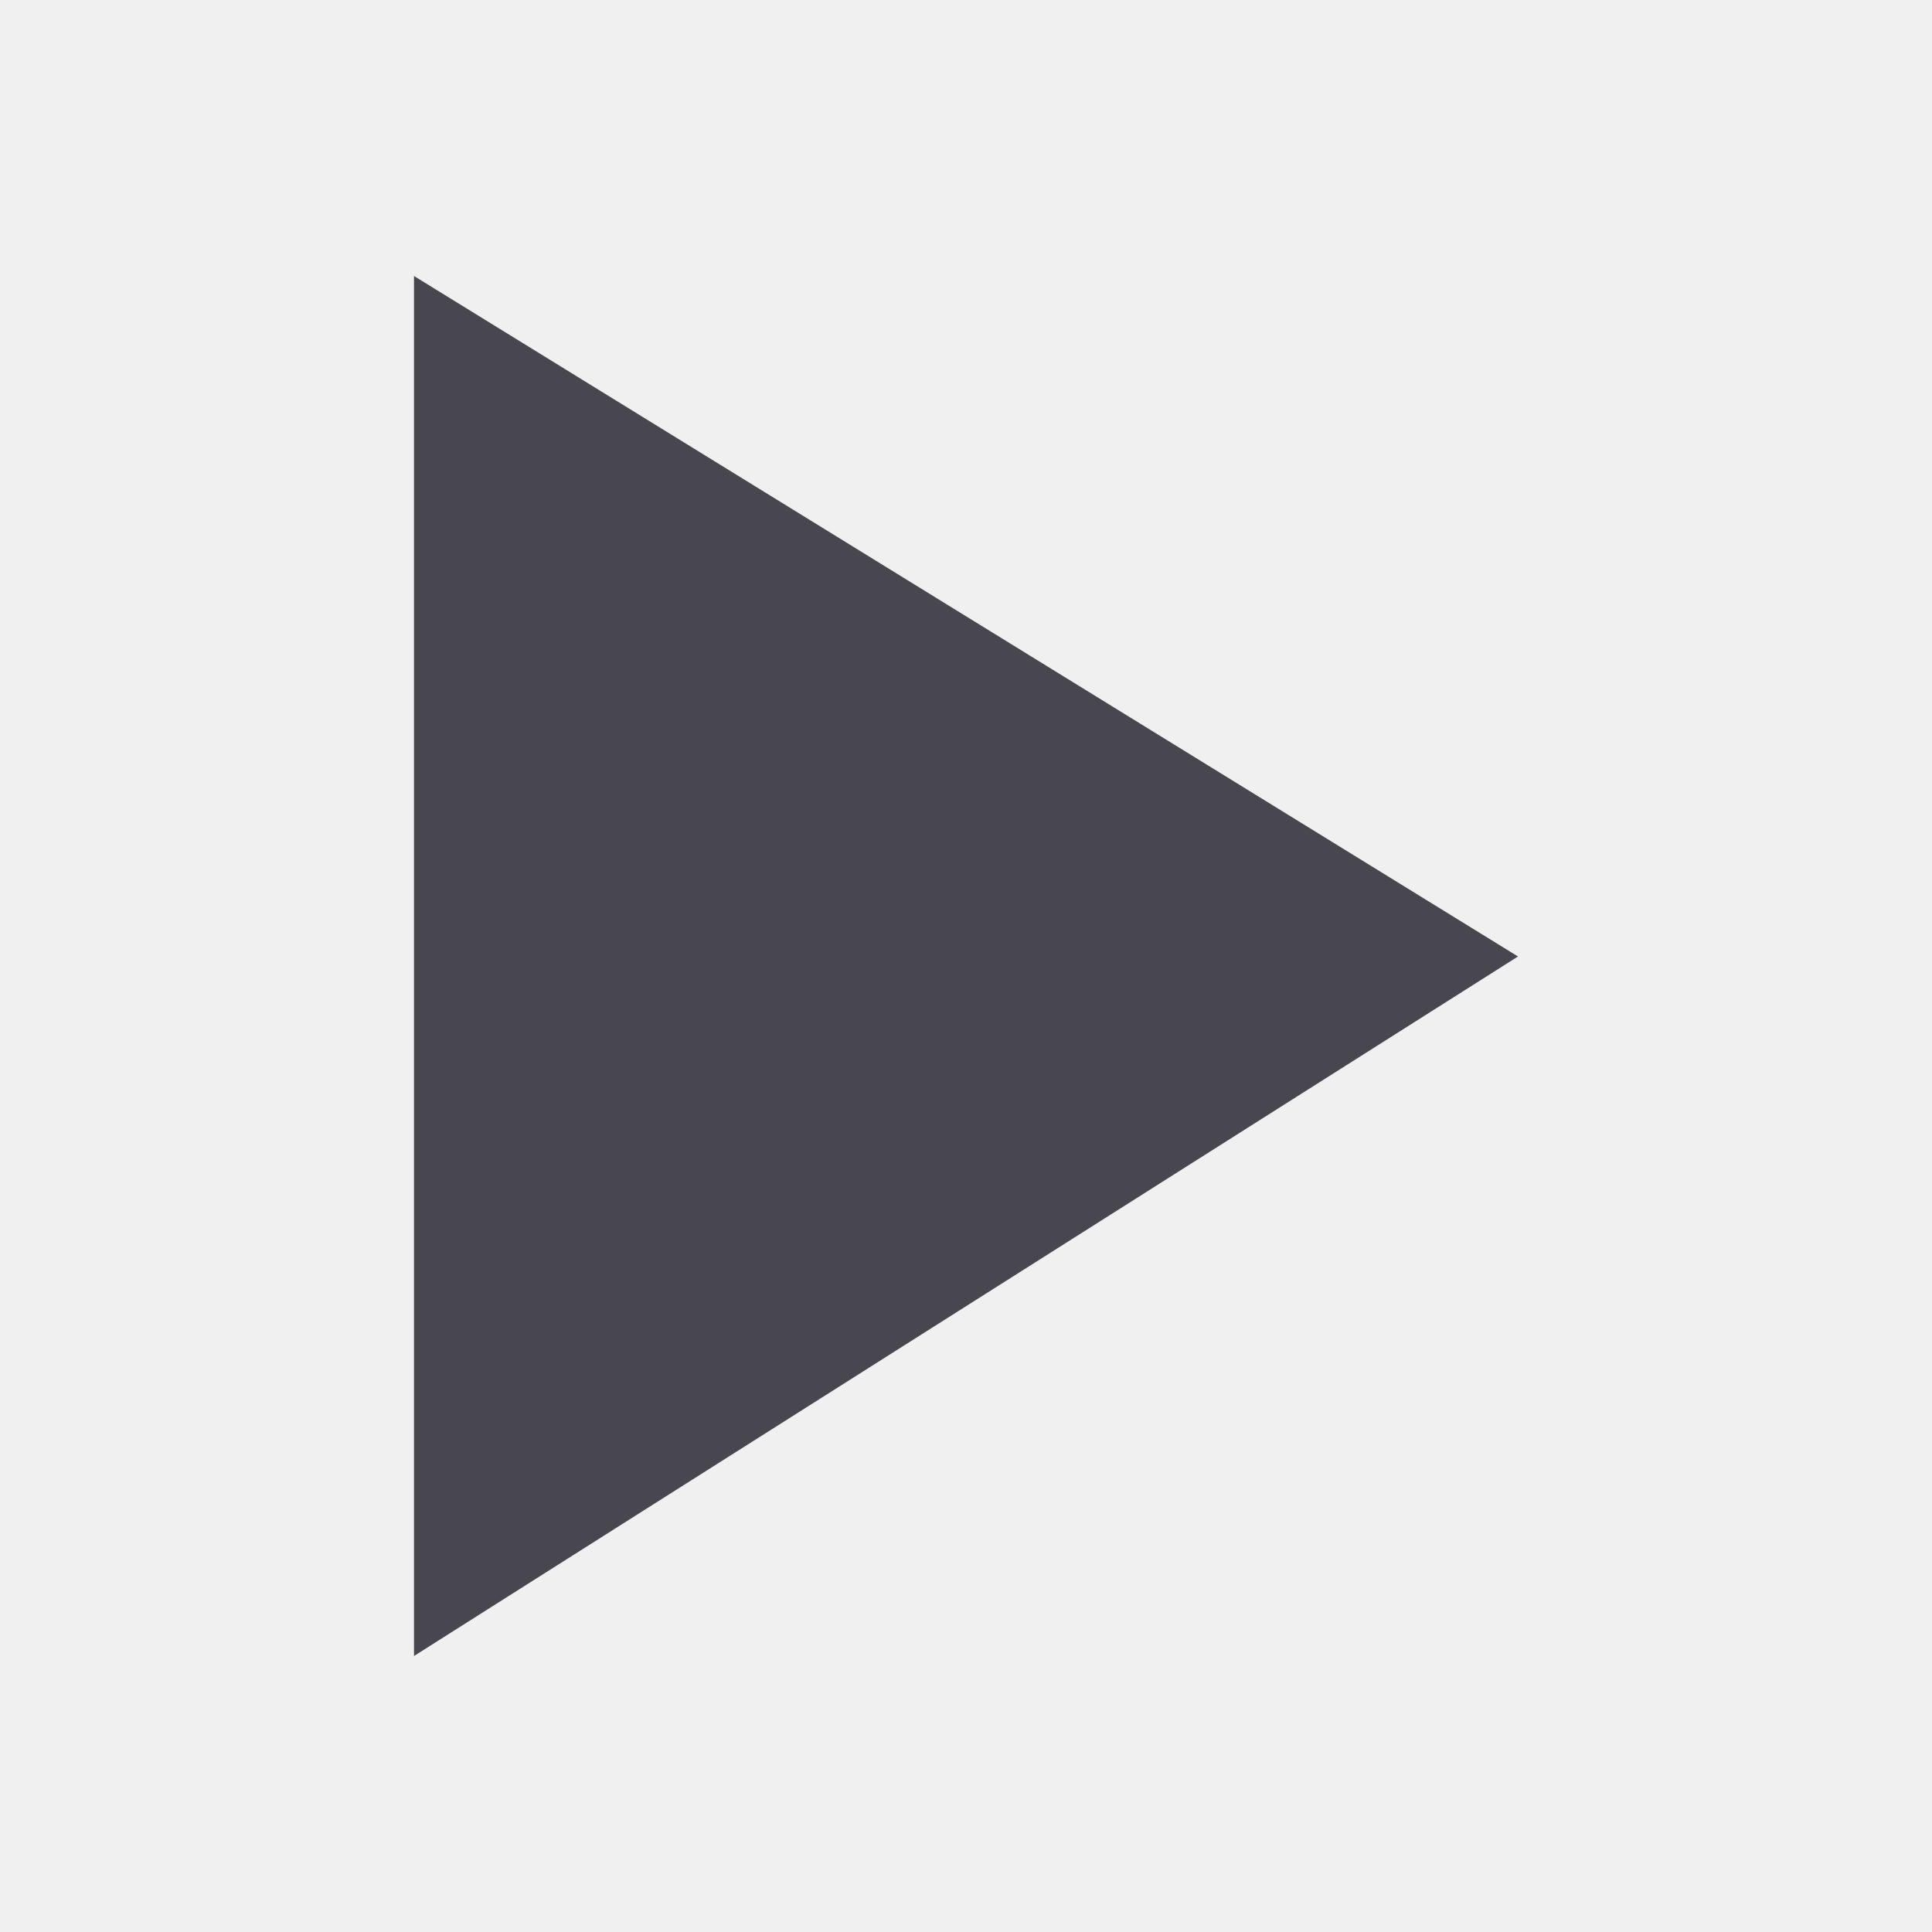
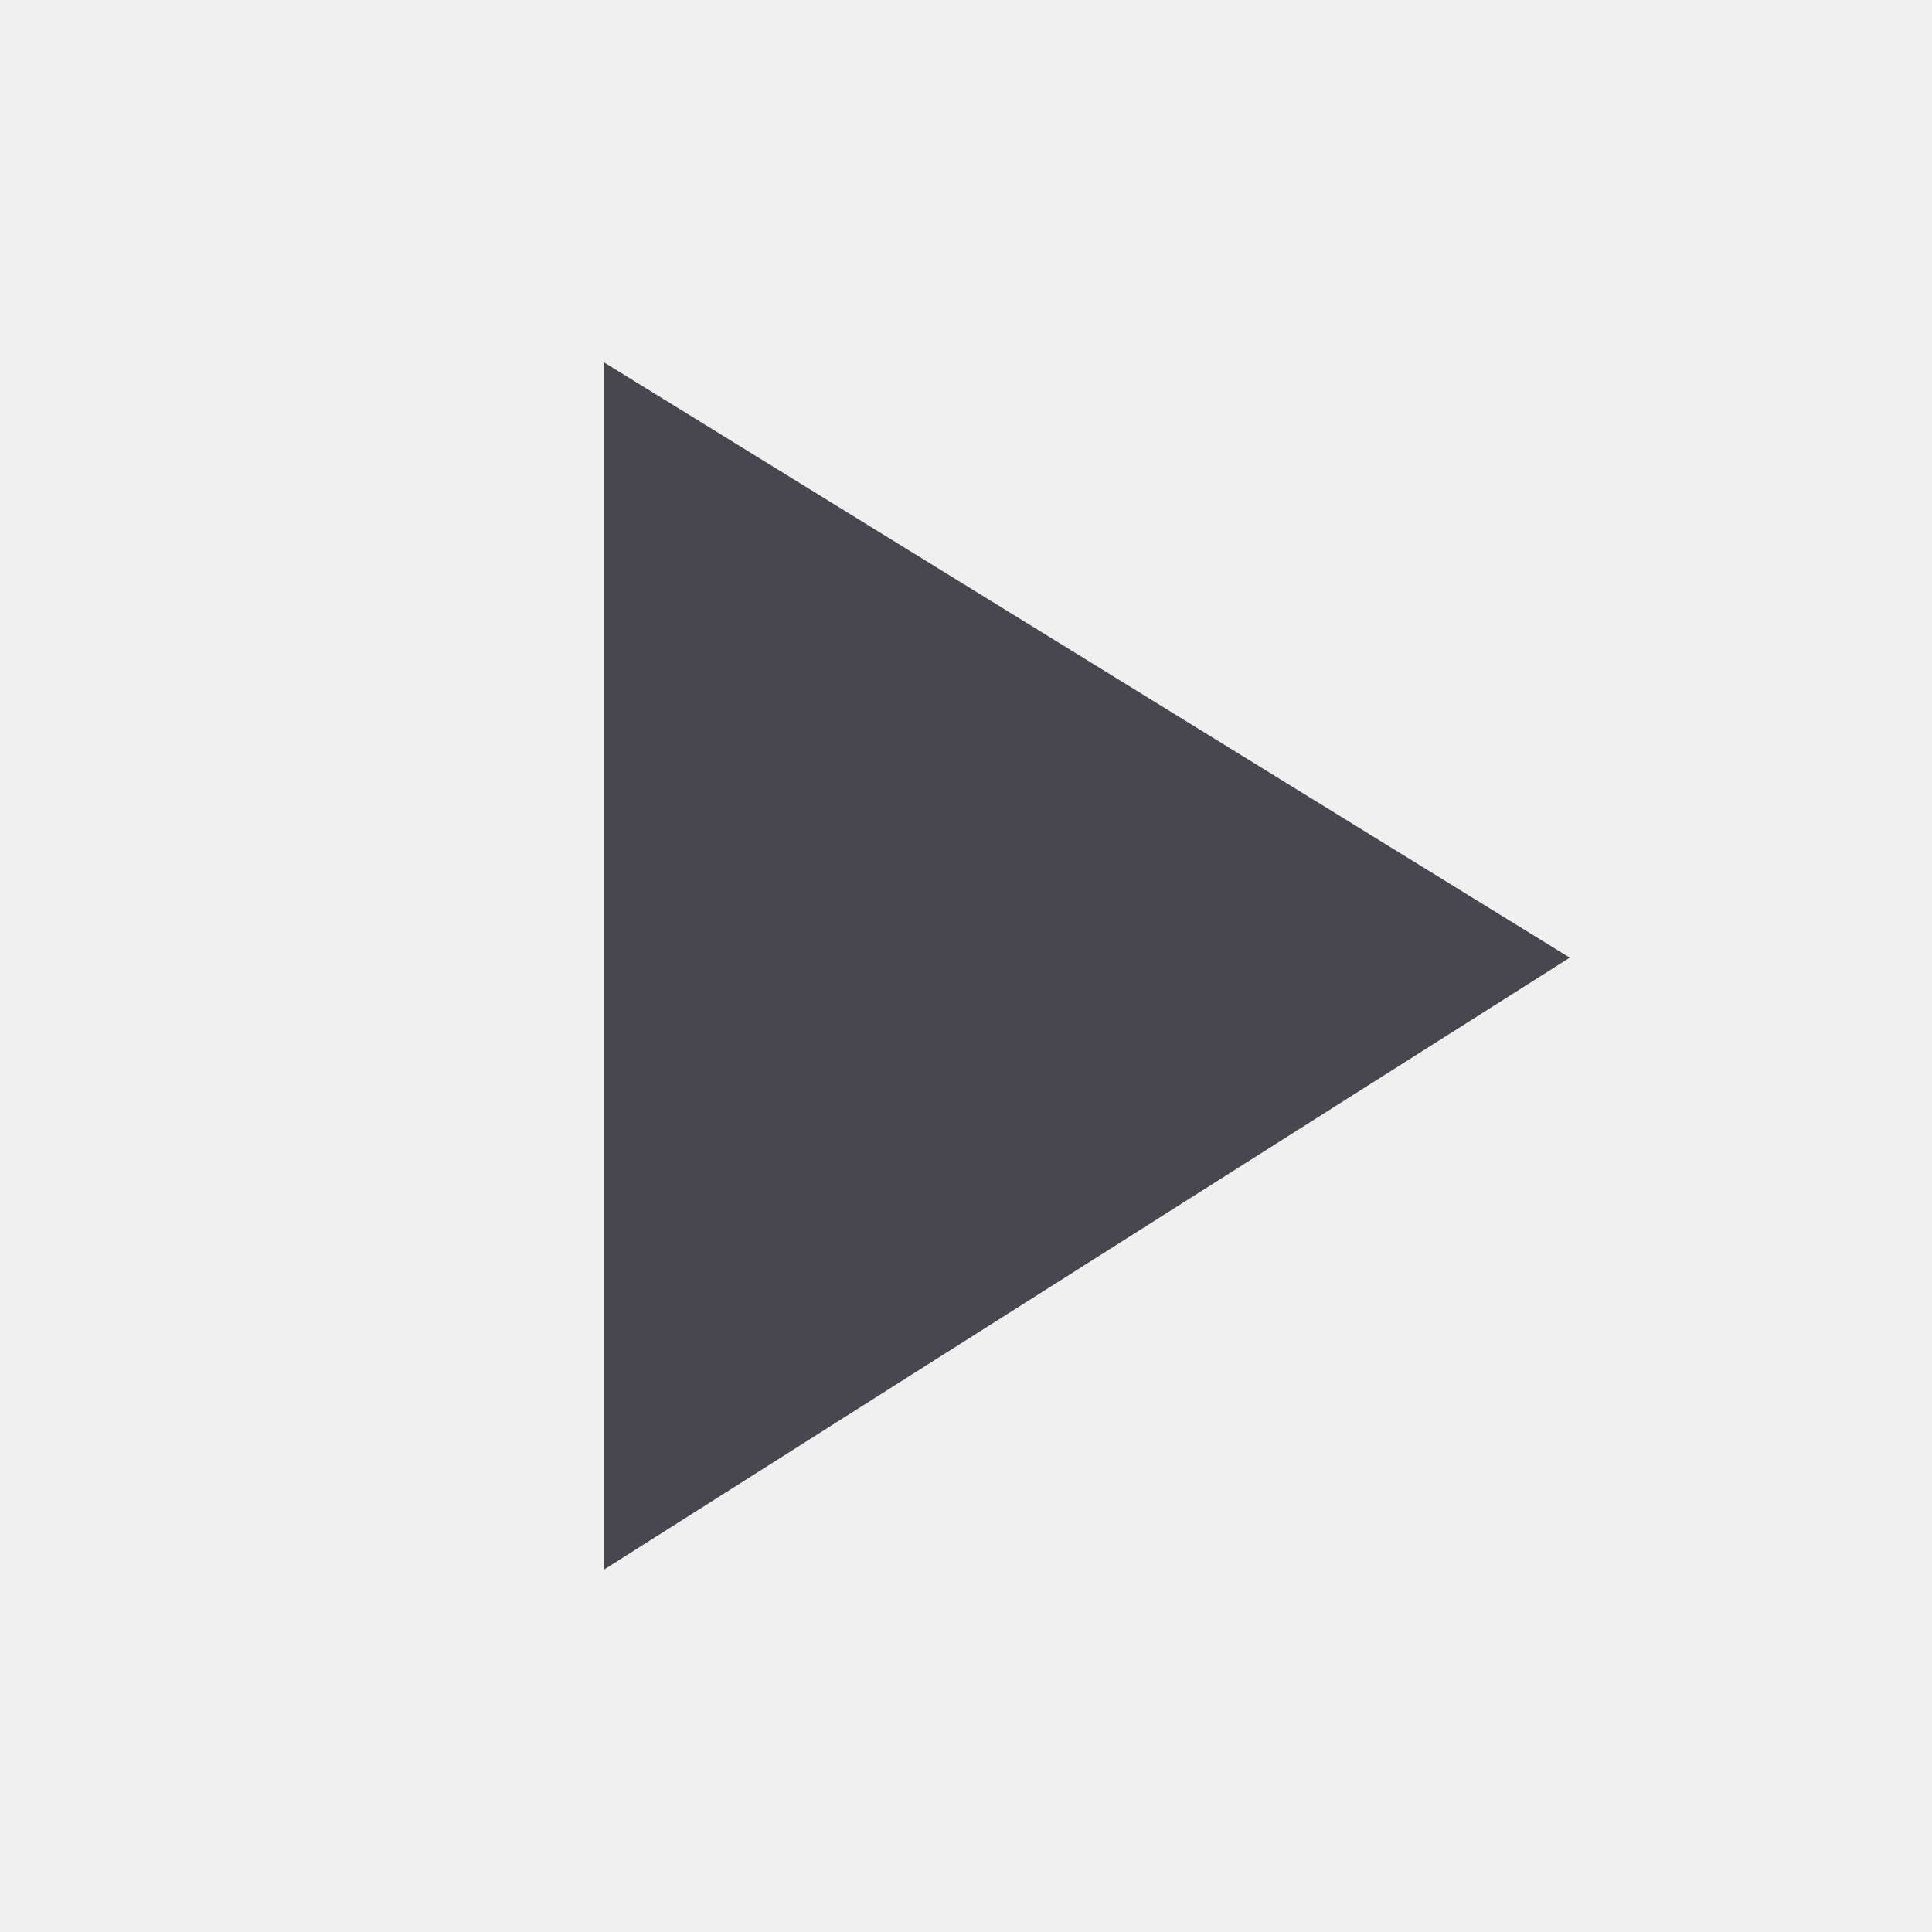
- <svg xmlns="http://www.w3.org/2000/svg" width="14px" height="14px" viewBox="0 0 14 14" version="1.1">
-   <defs />
-   <g id="Assets---SVGs-for-Harry" stroke="none" stroke-width="1" fill="none" fill-rule="evenodd">
-     <g id="arrow-right" fill="#48464F">
-       <polygon transform="translate(7, 7) rotate(-90) translate(-7, -7) " points="2 3 7.069 11 12 3" />
+ <svg xmlns="http://www.w3.org/2000/svg" xmlns:xlink="http://www.w3.org/1999/xlink" width="16px" height="16px" viewBox="0 0 16 16" version="1.1">
+   <defs>
+     <polygon id="path-1" points="5 13 13 7.931 5 3" />
+   </defs>
+   <g id="Final---SVGs-for-Harry" stroke="none" stroke-width="1" fill="none" fill-rule="evenodd">
+     <g id="Triangle-Right">
+       <mask id="mask-2" fill="white">
+         <use xlink:href="#path-1" />
+       </mask>
+       <use fill="#48464F" xlink:href="#path-1" />
    </g>
  </g>
</svg>
